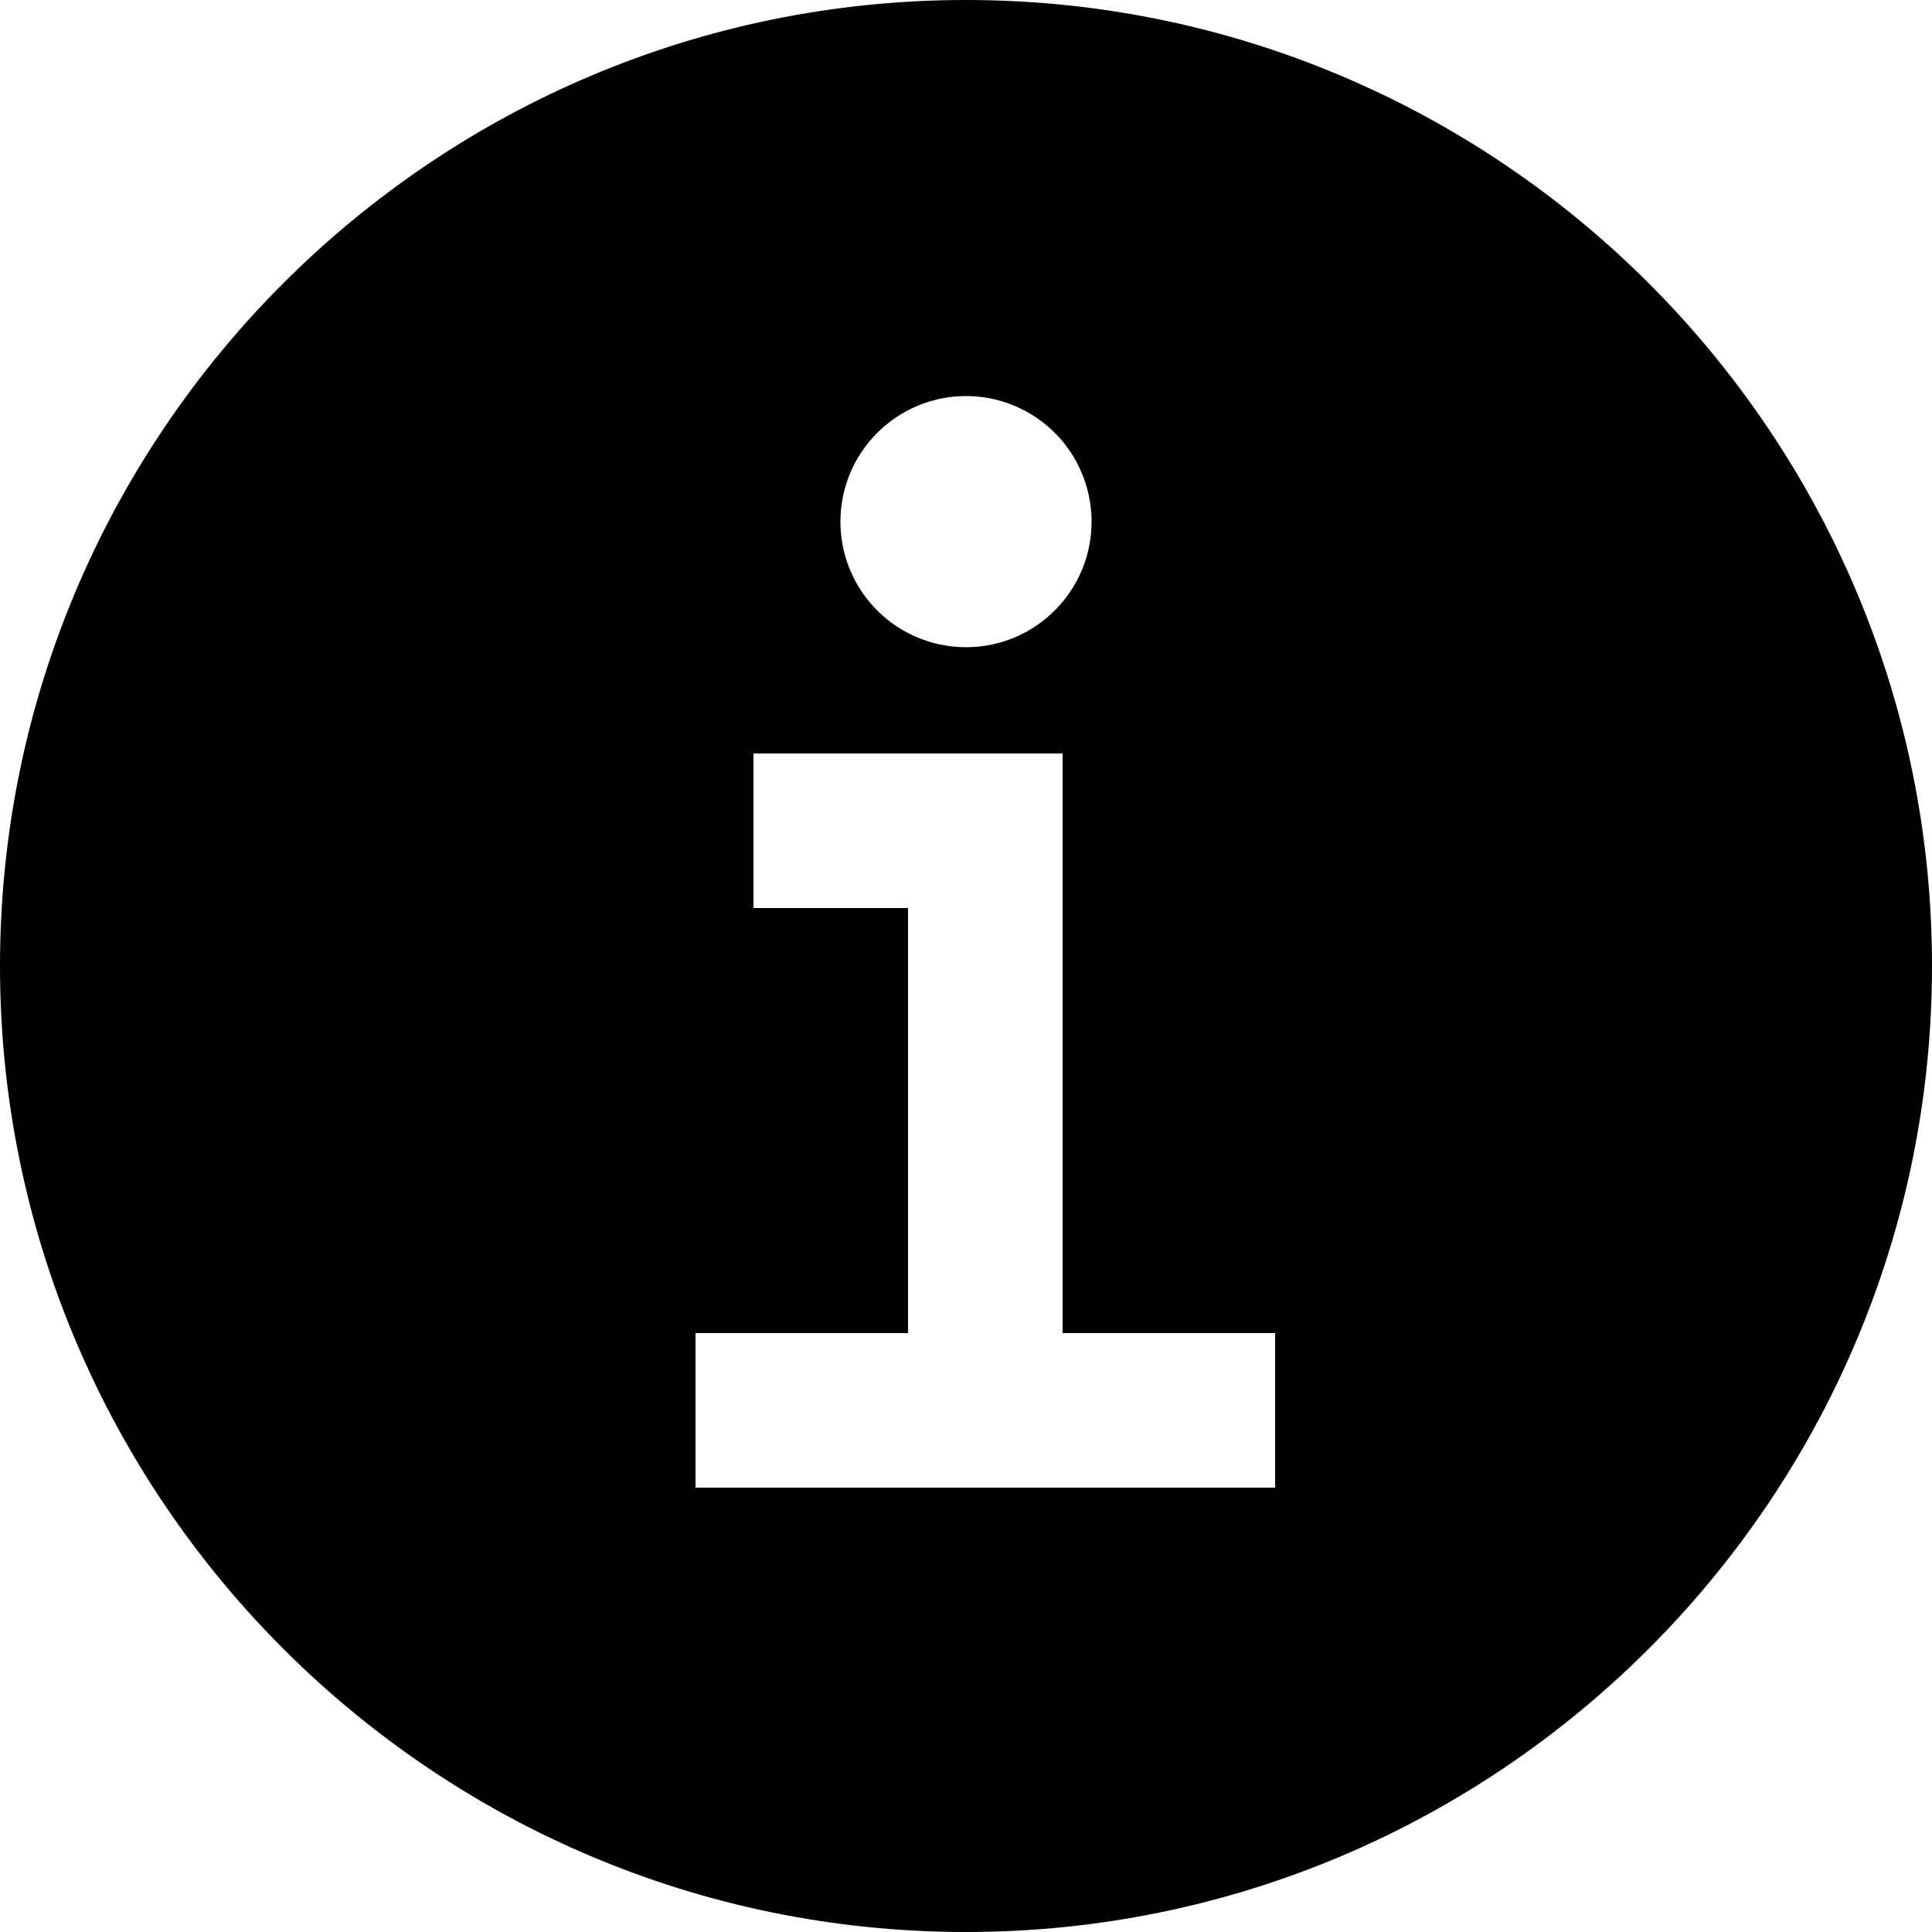
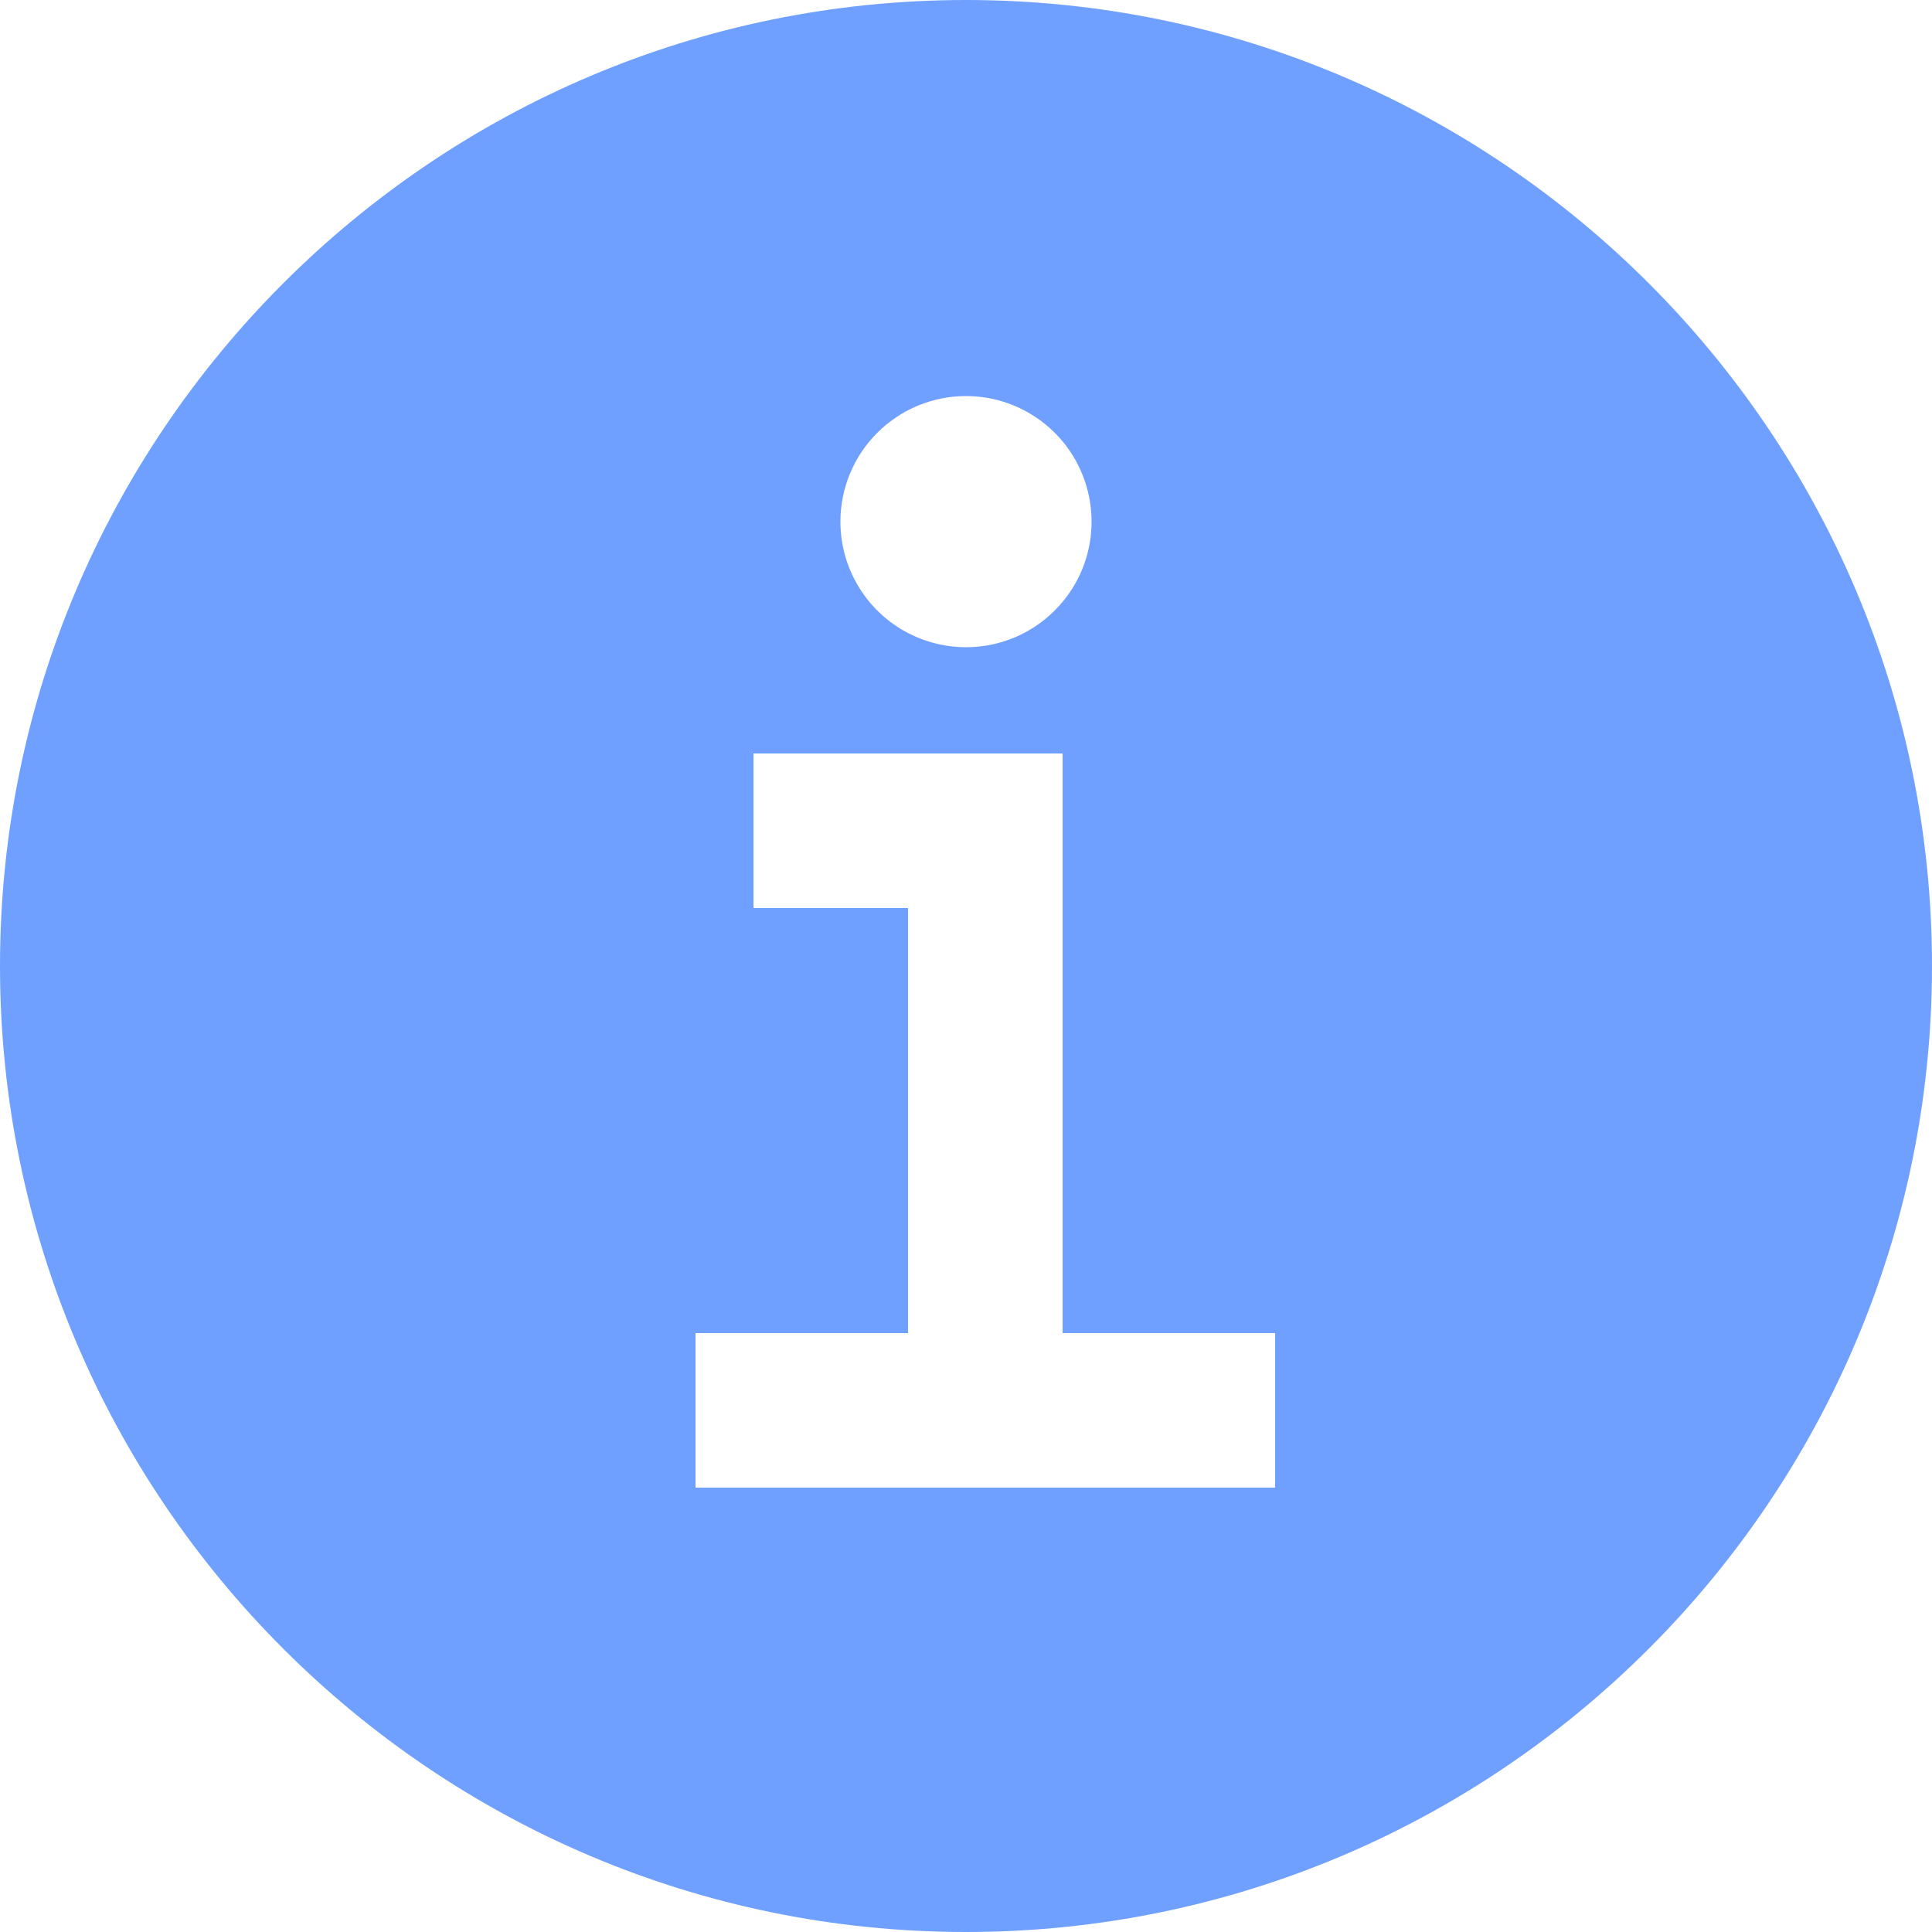
<svg xmlns="http://www.w3.org/2000/svg" width="20" height="20" viewBox="0 0 20 20" fill="none">
-   <path d="M10 0C4.486 0 0 4.486 0 10C0 15.514 4.486 20 10 20C15.514 20 20 15.514 20 10C20 4.486 15.514 0 10 0ZM10 4.1C10.257 4.1 10.508 4.176 10.722 4.319C10.936 4.462 11.103 4.665 11.201 4.903C11.299 5.14 11.325 5.401 11.275 5.654C11.225 5.906 11.101 6.137 10.919 6.319C10.737 6.501 10.506 6.625 10.254 6.675C10.001 6.725 9.74 6.699 9.503 6.601C9.265 6.503 9.062 6.336 8.919 6.122C8.776 5.908 8.7 5.657 8.7 5.4C8.7 5.055 8.837 4.725 9.081 4.481C9.325 4.237 9.655 4.1 10 4.1V4.1ZM13.2 15.4H7.2V13.8H9.4V9.4H7.8V7.8H11V13.8H13.2V15.4Z" fill="black" />
+   <path d="M10 0C4.486 0 0 4.486 0 10C0 15.514 4.486 20 10 20C15.514 20 20 15.514 20 10C20 4.486 15.514 0 10 0ZM10 4.1C10.257 4.1 10.508 4.176 10.722 4.319C10.936 4.462 11.103 4.665 11.201 4.903C11.299 5.14 11.325 5.401 11.275 5.654C11.225 5.906 11.101 6.137 10.919 6.319C10.737 6.501 10.506 6.625 10.254 6.675C10.001 6.725 9.74 6.699 9.503 6.601C9.265 6.503 9.062 6.336 8.919 6.122C8.776 5.908 8.7 5.657 8.7 5.4C8.7 5.055 8.837 4.725 9.081 4.481C9.325 4.237 9.655 4.1 10 4.1V4.1ZM13.2 15.4H7.2V13.8H9.4V9.4H7.8V7.8H11V13.8H13.2V15.4Z" fill="#70a0ff" />
</svg>
